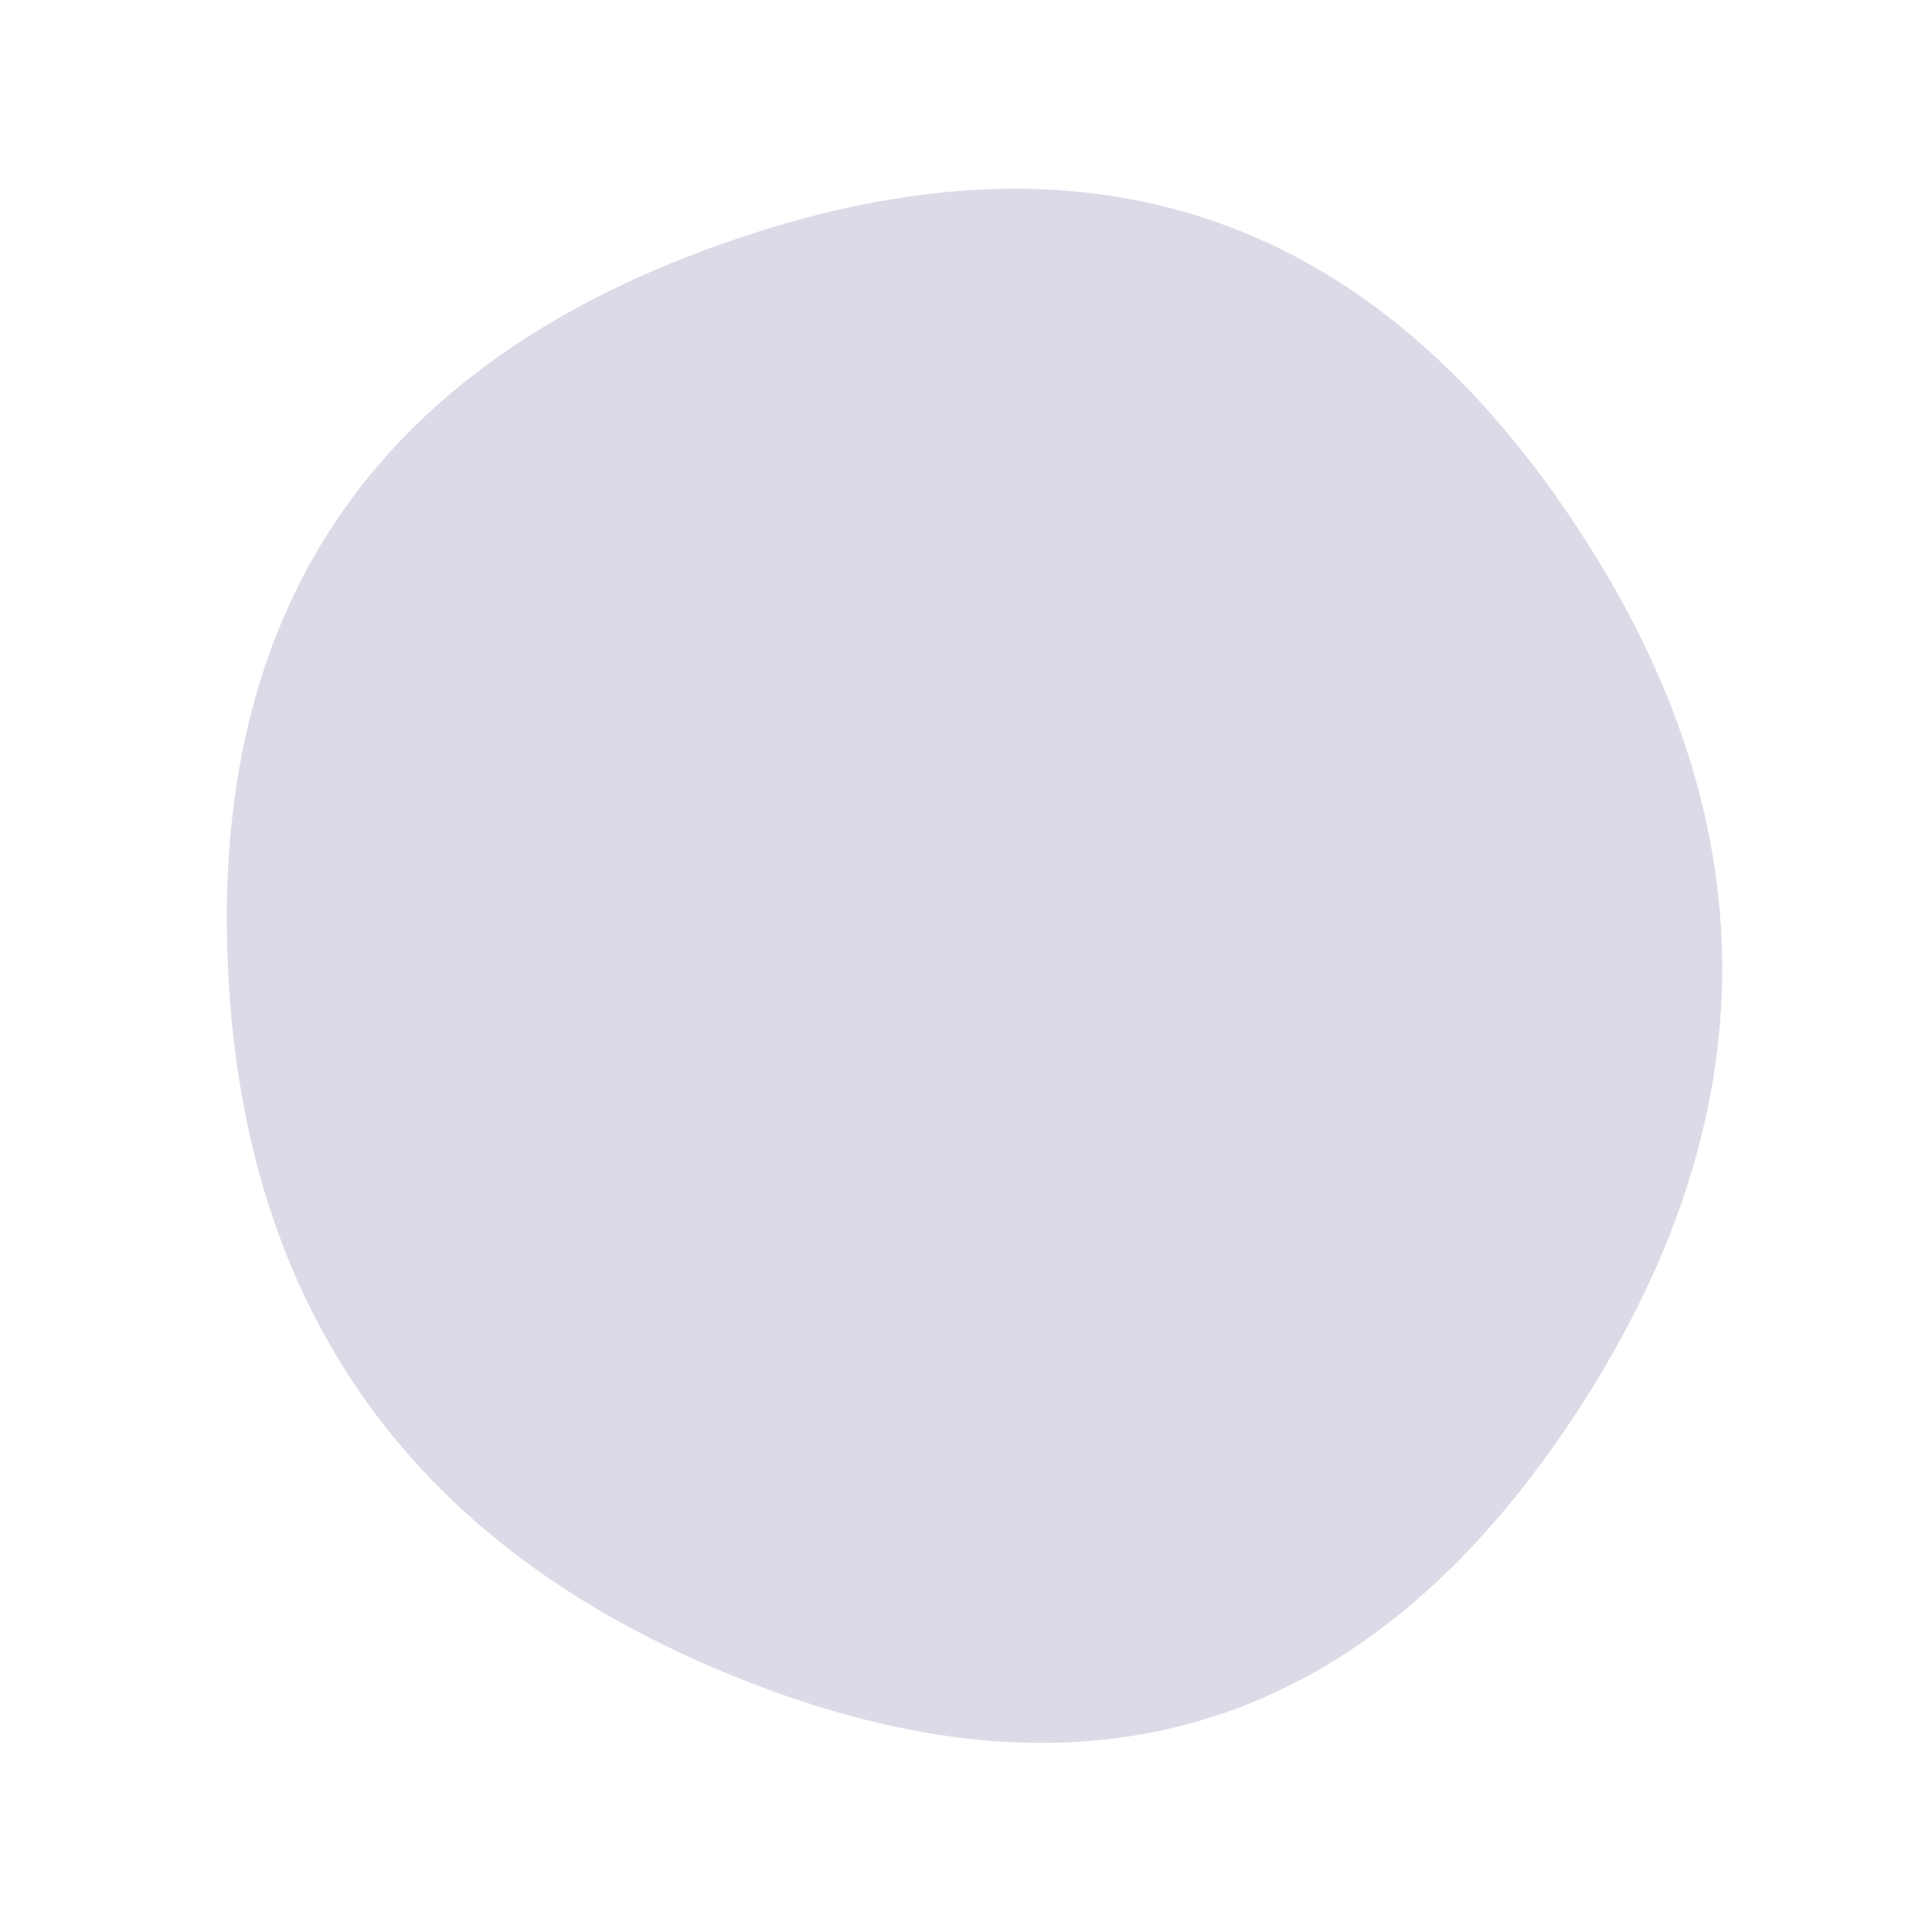
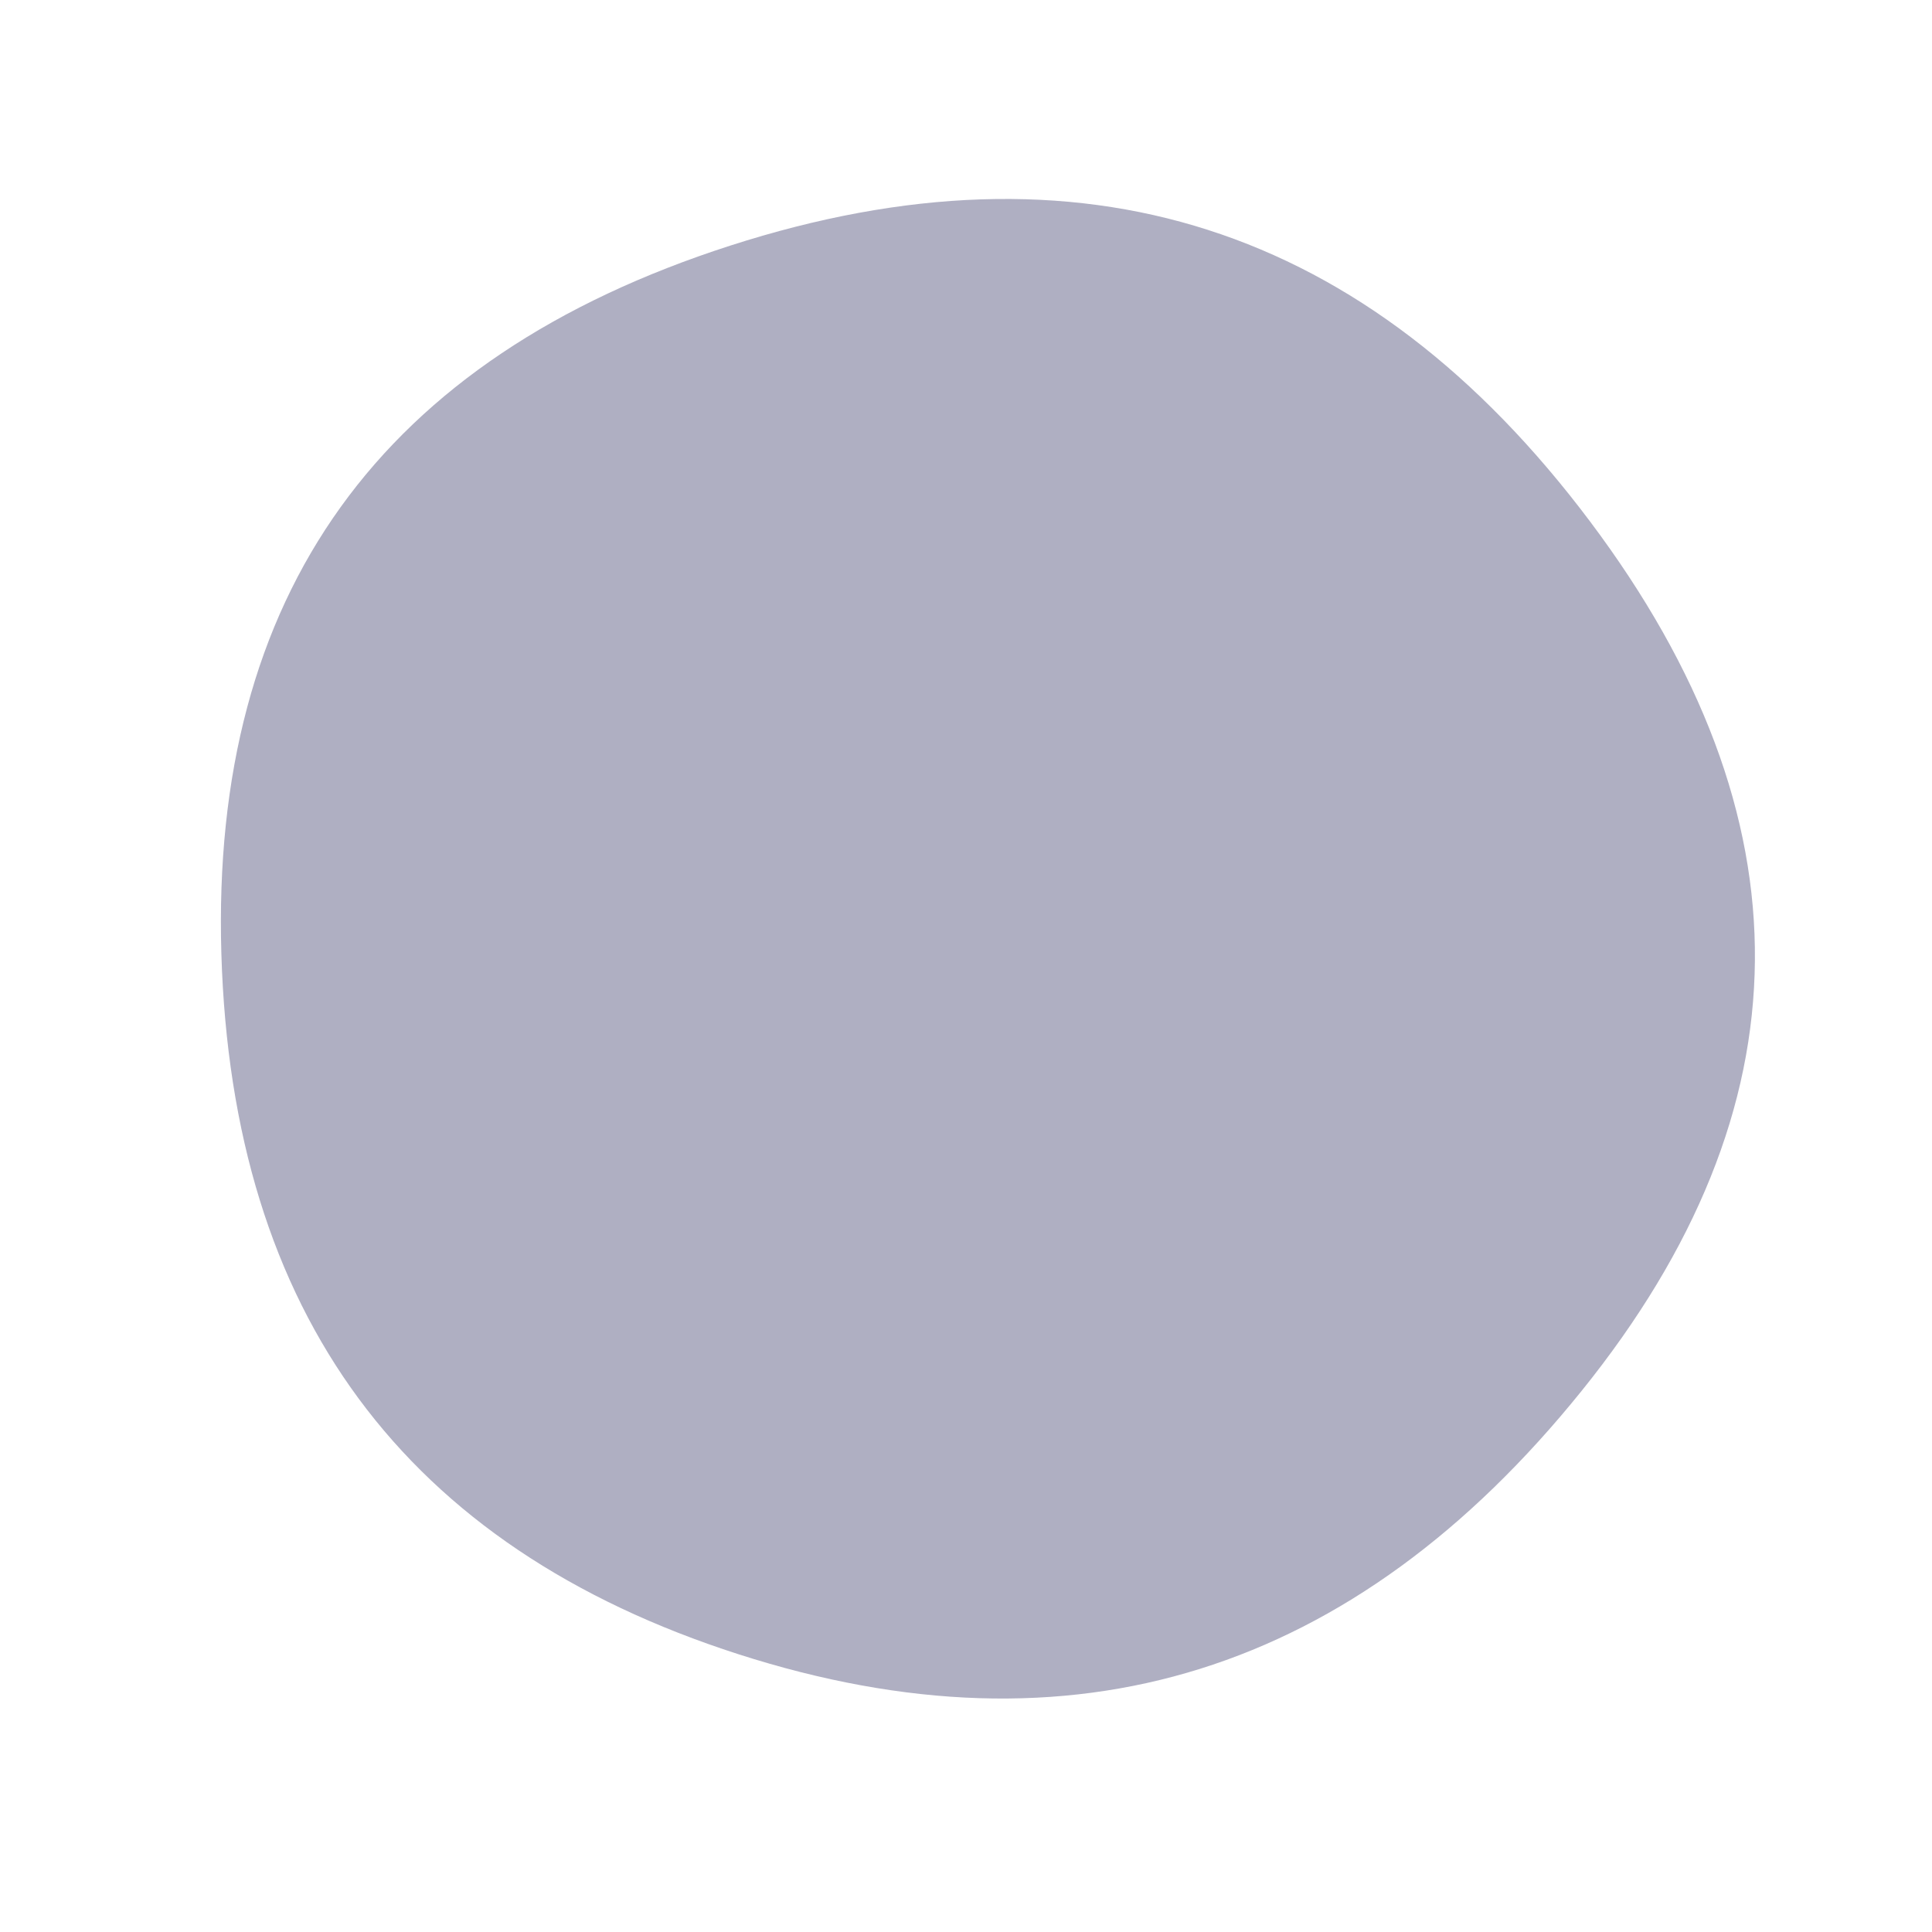
<svg xmlns="http://www.w3.org/2000/svg" id="10015.io" viewBox="0 0 480 480">
-   <path fill="#dbdbe8" d="M390,353.5Q314,467,187.5,418.5Q61,370,56.5,237Q52,104,182.5,59.5Q313,15,389.5,127.5Q466,240,390,353.5Z" />
+   <path fill="#afafc2" d="M393,345.5Q308,451,183.5,411Q59,371,55,237Q51,103,181.5,61Q312,19,395,129.5Q478,240,393,345.5Z" />
</svg>
